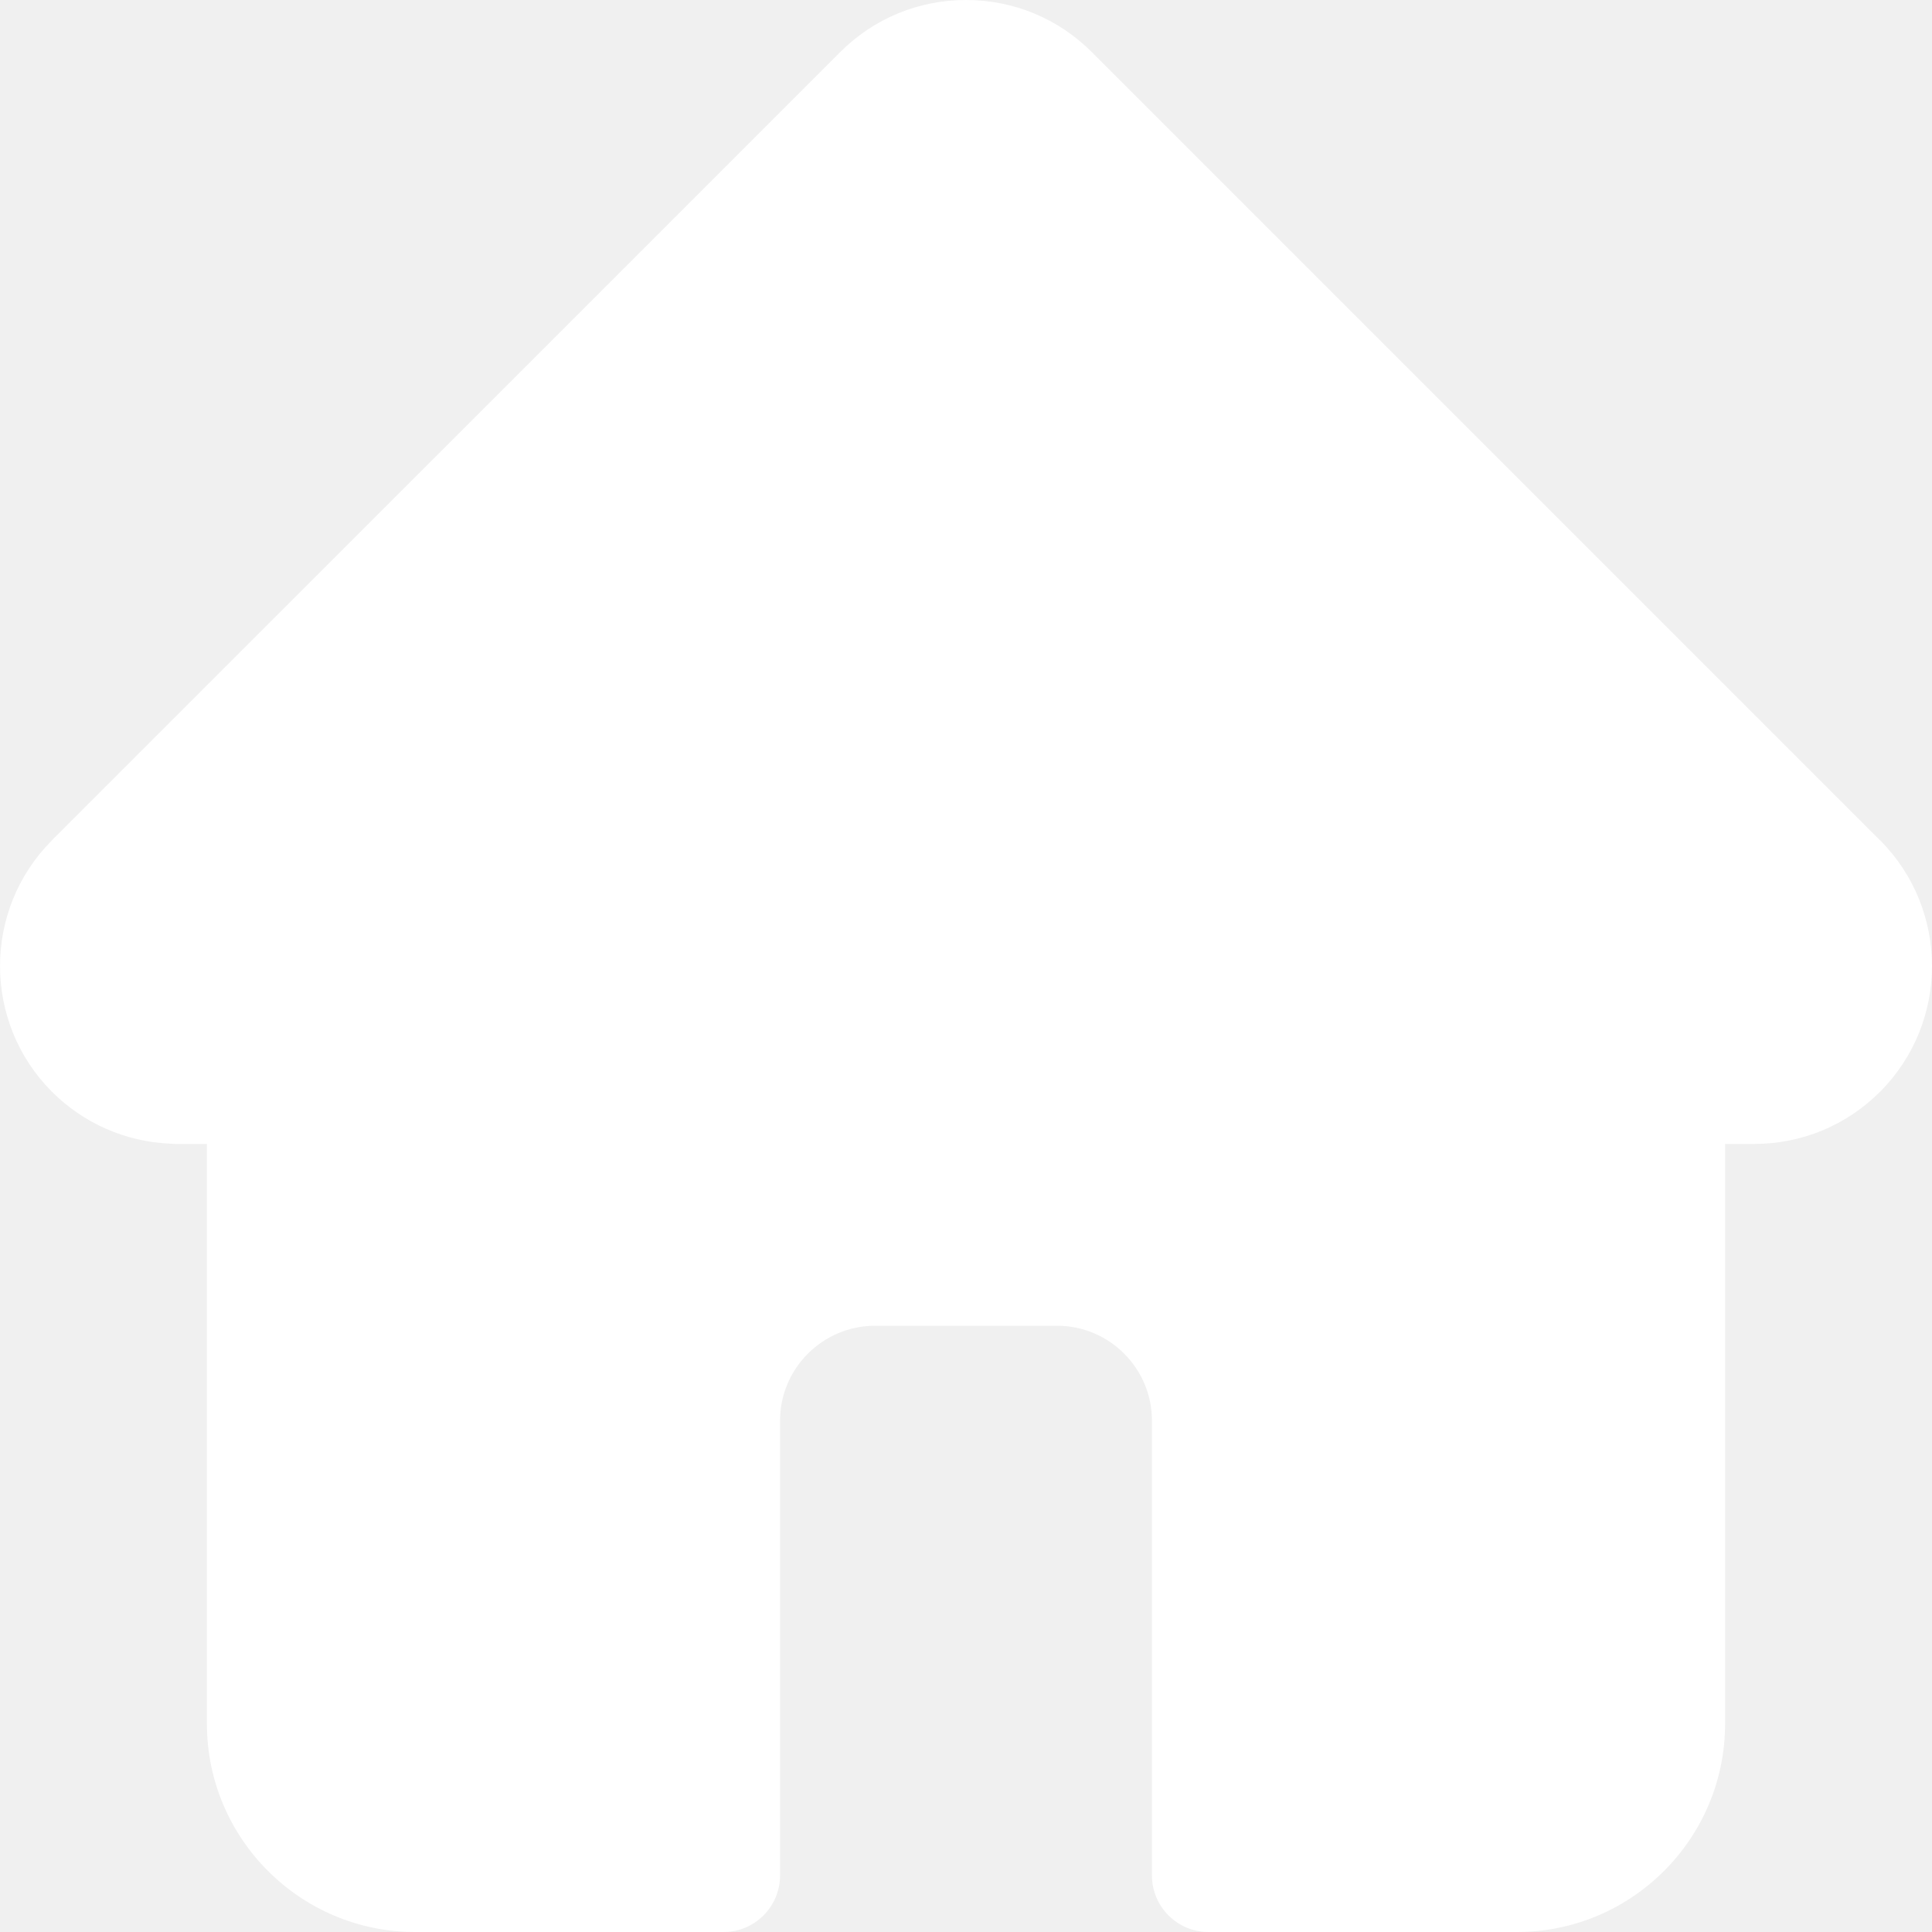
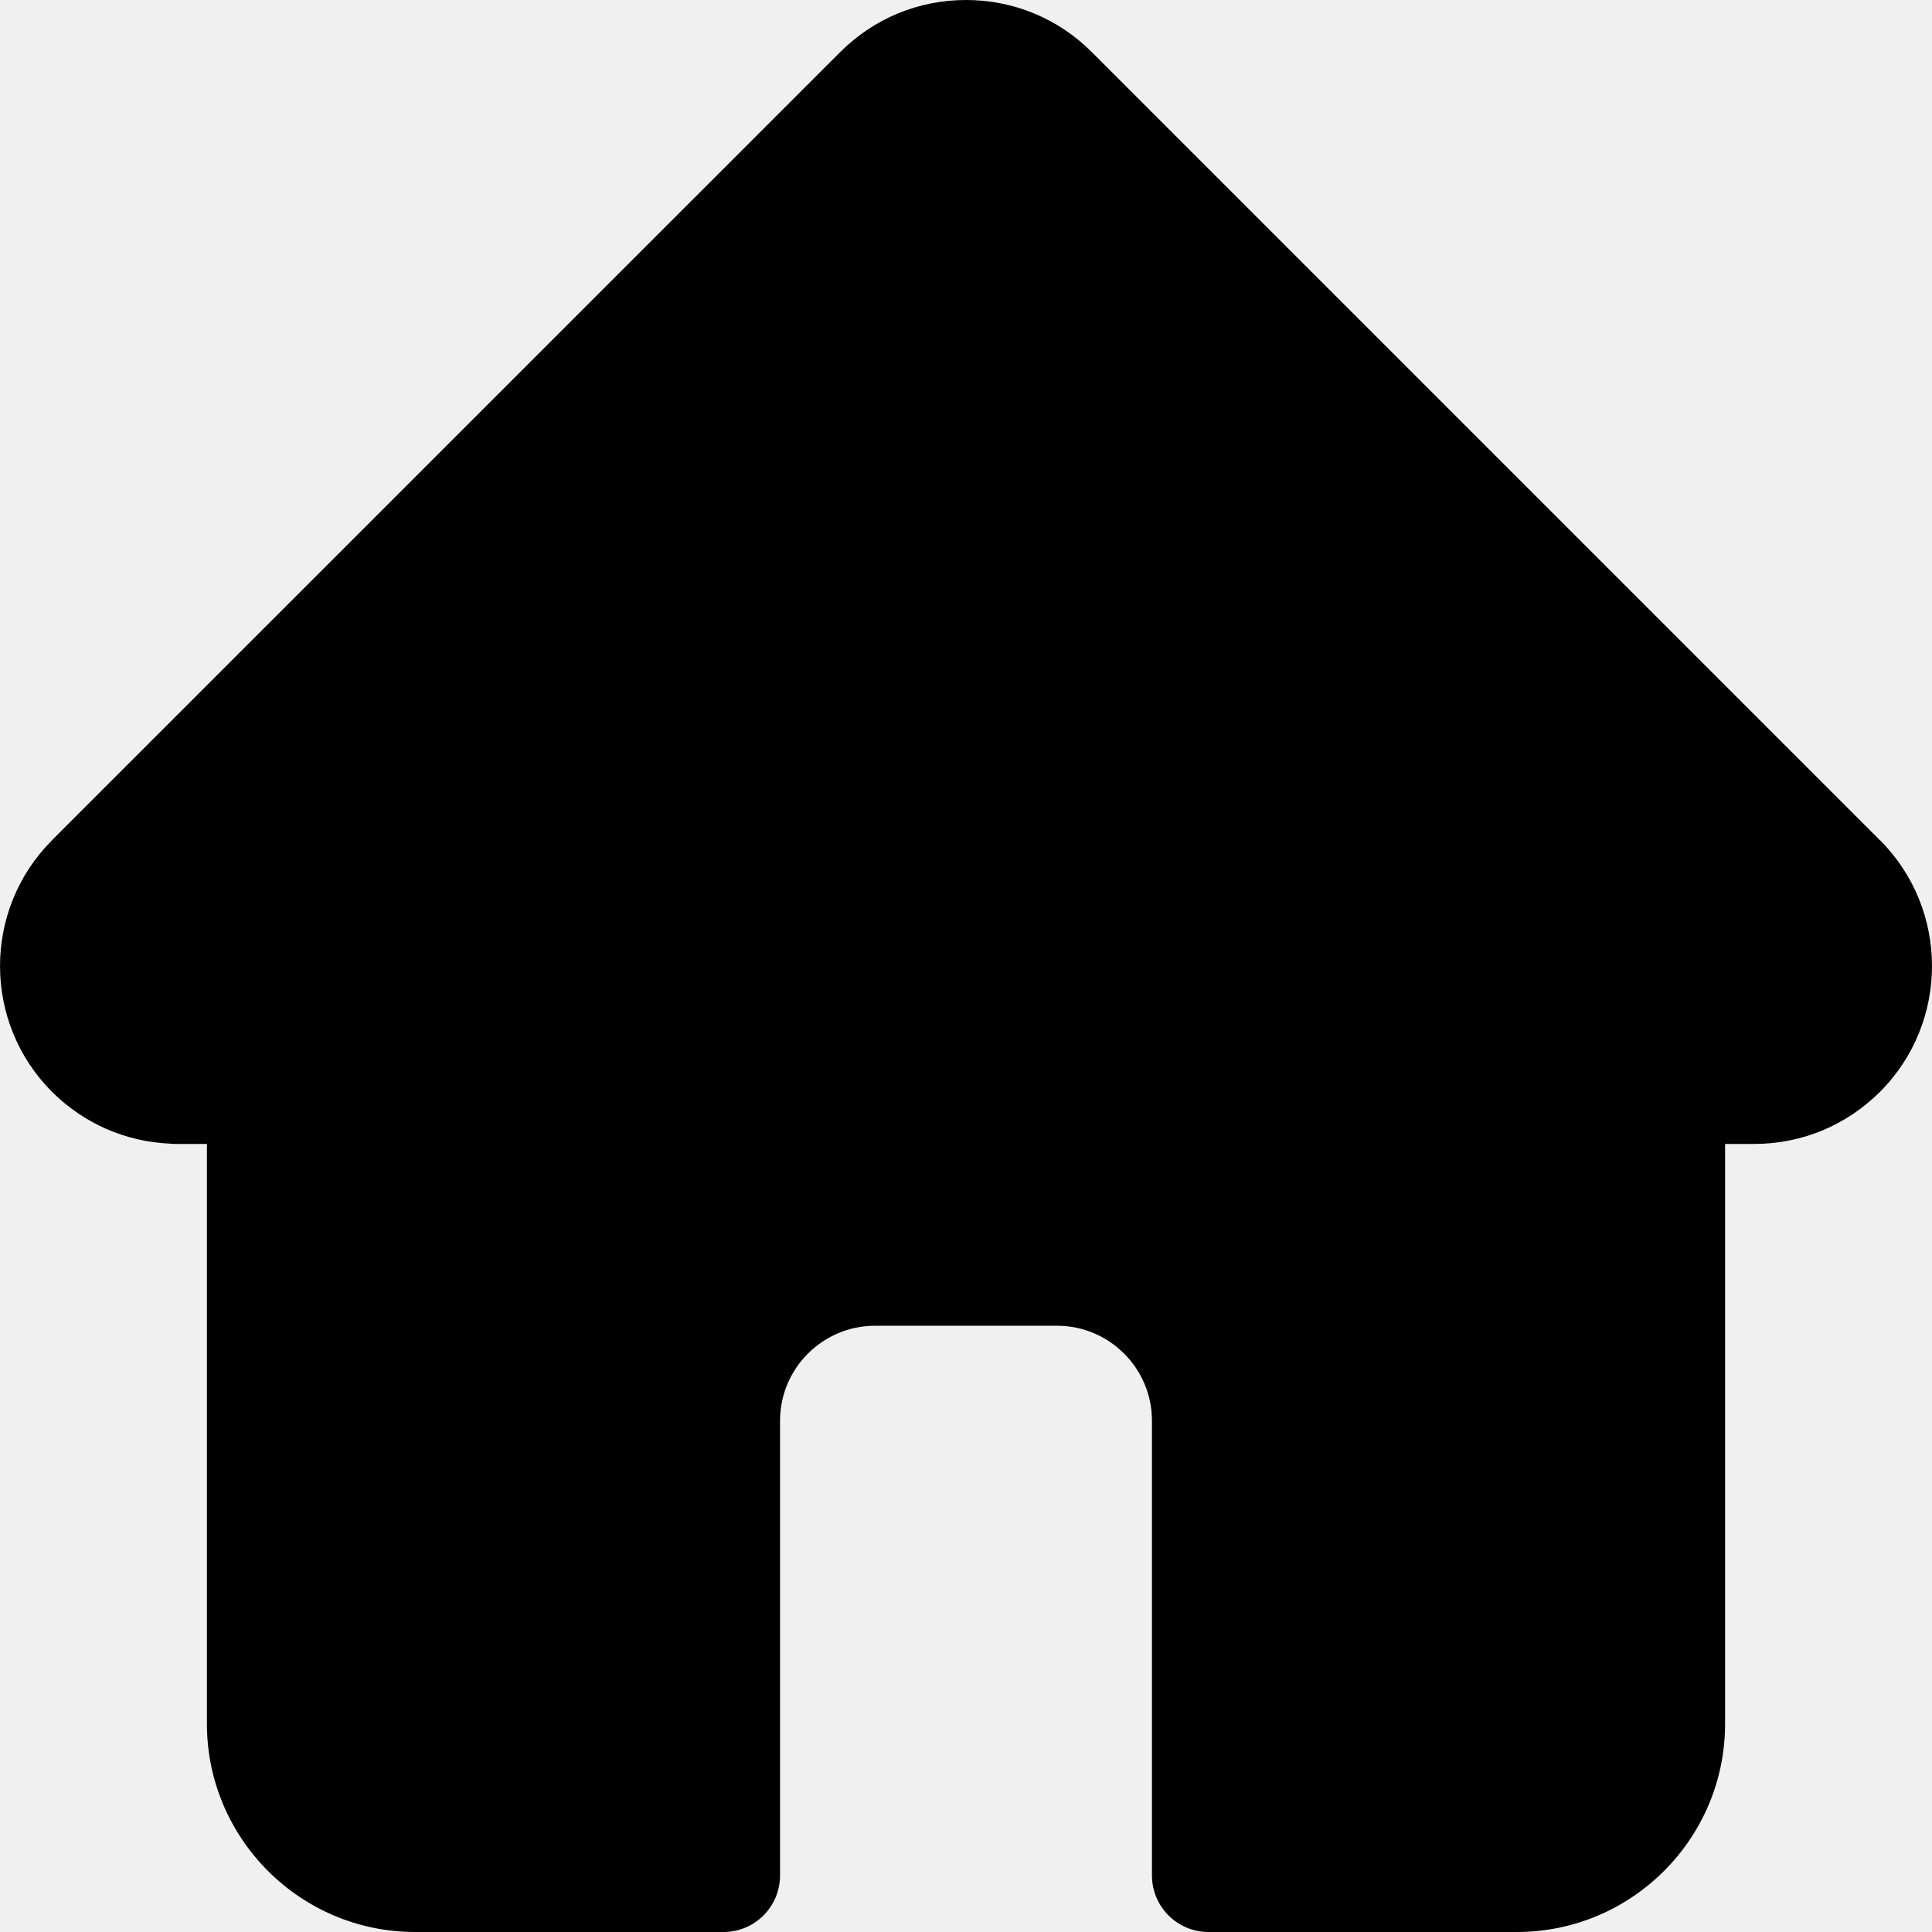
<svg xmlns="http://www.w3.org/2000/svg" width="100%" height="100%" viewBox="0 0 20 20" version="1.1" xml:space="preserve" style="fill-rule:evenodd;clip-rule:evenodd;stroke-linejoin:round;stroke-miterlimit:2;">
-   <path d="M19.463,8.699C19.462,8.699 19.462,8.698 19.461,8.698L11.302,0.539C10.954,0.191 10.492,0 10,0C9.508,0 9.046,0.191 8.698,0.539L0.543,8.693C0.54,8.696 0.537,8.699 0.535,8.702C-0.179,9.42 -0.178,10.585 0.538,11.302C0.866,11.629 1.298,11.819 1.76,11.839C1.779,11.841 1.798,11.842 1.817,11.842L2.142,11.842L2.142,17.845C2.142,19.033 3.109,20 4.297,20L7.489,20C7.813,20 8.075,19.738 8.075,19.414L8.075,14.707C8.075,14.165 8.517,13.724 9.059,13.724L10.942,13.724C11.484,13.724 11.925,14.165 11.925,14.707L11.925,19.414C11.925,19.738 12.187,20 12.511,20L15.703,20C16.891,20 17.858,19.033 17.858,17.845L17.858,11.842L18.16,11.842C18.651,11.842 19.114,11.65 19.462,11.302C20.179,10.584 20.179,9.417 19.463,8.699ZM18.633,10.473C18.507,10.6 18.338,10.67 18.16,10.67L17.272,10.67C16.949,10.67 16.686,10.932 16.686,11.256L16.686,17.845C16.686,18.387 16.245,18.828 15.703,18.828L13.097,18.828L13.097,14.707C13.097,13.519 12.13,12.552 10.942,12.552L9.059,12.552C7.87,12.552 6.903,13.519 6.903,14.707L6.903,18.828L4.297,18.828C3.755,18.828 3.314,18.387 3.314,17.845L3.314,11.256C3.314,10.932 3.052,10.67 2.728,10.67L1.856,10.67C1.847,10.669 1.838,10.669 1.828,10.668C1.654,10.665 1.49,10.596 1.367,10.473C1.106,10.212 1.106,9.788 1.367,9.527C1.367,9.527 1.367,9.526 1.368,9.526L9.527,1.368C9.653,1.241 9.821,1.172 10,1.172C10.179,1.172 10.347,1.241 10.473,1.368L18.63,9.524C18.632,9.525 18.633,9.527 18.634,9.528C18.894,9.789 18.893,10.213 18.633,10.473Z" style="fill:white;fill-rule:nonzero;" />
+   <path d="M19.463,8.699C19.462,8.699 19.462,8.698 19.461,8.698L11.302,0.539C10.954,0.191 10.492,0 10,0C9.508,0 9.046,0.191 8.698,0.539L0.543,8.693C0.54,8.696 0.537,8.699 0.535,8.702C-0.179,9.42 -0.178,10.585 0.538,11.302C0.866,11.629 1.298,11.819 1.76,11.839C1.779,11.841 1.798,11.842 1.817,11.842L2.142,11.842L2.142,17.845C2.142,19.033 3.109,20 4.297,20L7.489,20C7.813,20 8.075,19.738 8.075,19.414L8.075,14.707C8.075,14.165 8.517,13.724 9.059,13.724L10.942,13.724C11.484,13.724 11.925,14.165 11.925,14.707L11.925,19.414C11.925,19.738 12.187,20 12.511,20L15.703,20C16.891,20 17.858,19.033 17.858,17.845L17.858,11.842L18.16,11.842C18.651,11.842 19.114,11.65 19.462,11.302C20.179,10.584 20.179,9.417 19.463,8.699ZM18.633,10.473C18.507,10.6 18.338,10.67 18.16,10.67L17.272,10.67C16.949,10.67 16.686,10.932 16.686,11.256L16.686,17.845C16.686,18.387 16.245,18.828 15.703,18.828L13.097,18.828L13.097,14.707C13.097,13.519 12.13,12.552 10.942,12.552L9.059,12.552C7.87,12.552 6.903,13.519 6.903,14.707L6.903,18.828L4.297,18.828C3.755,18.828 3.314,18.387 3.314,17.845L3.314,11.256C3.314,10.932 3.052,10.67 2.728,10.67L1.856,10.67C1.847,10.669 1.838,10.669 1.828,10.668C1.654,10.665 1.49,10.596 1.367,10.473C1.106,10.212 1.106,9.788 1.367,9.527C1.367,9.527 1.367,9.526 1.368,9.526L9.527,1.368C9.653,1.241 9.821,1.172 10,1.172C10.179,1.172 10.347,1.241 10.473,1.368L18.63,9.524C18.632,9.525 18.633,9.527 18.634,9.528C18.894,9.789 18.893,10.213 18.633,10.473Z" style="fill-rule:nonzero;" />
  <g transform="matrix(1,0,0,1,0.000346,-2.2e-05)">
-     <path d="M7.5,19.167L2.916,19.167L2.916,11.25L0.833,10.833L0.833,9.583L10,0.833L19.166,9.583L19.166,10.833L17.083,11.25L17.083,19.167L12.5,19.167L12.5,13.333L7.5,13.333L7.5,19.167Z" style="fill:white;fill-rule:nonzero;" />
+     <path d="M7.5,19.167L2.916,19.167L2.916,11.25L0.833,10.833L0.833,9.583L10,0.833L19.166,9.583L19.166,10.833L17.083,11.25L17.083,19.167L12.5,19.167L12.5,13.333L7.5,13.333L7.5,19.167Z" style="fill-rule:nonzero;" />
  </g>
</svg>
